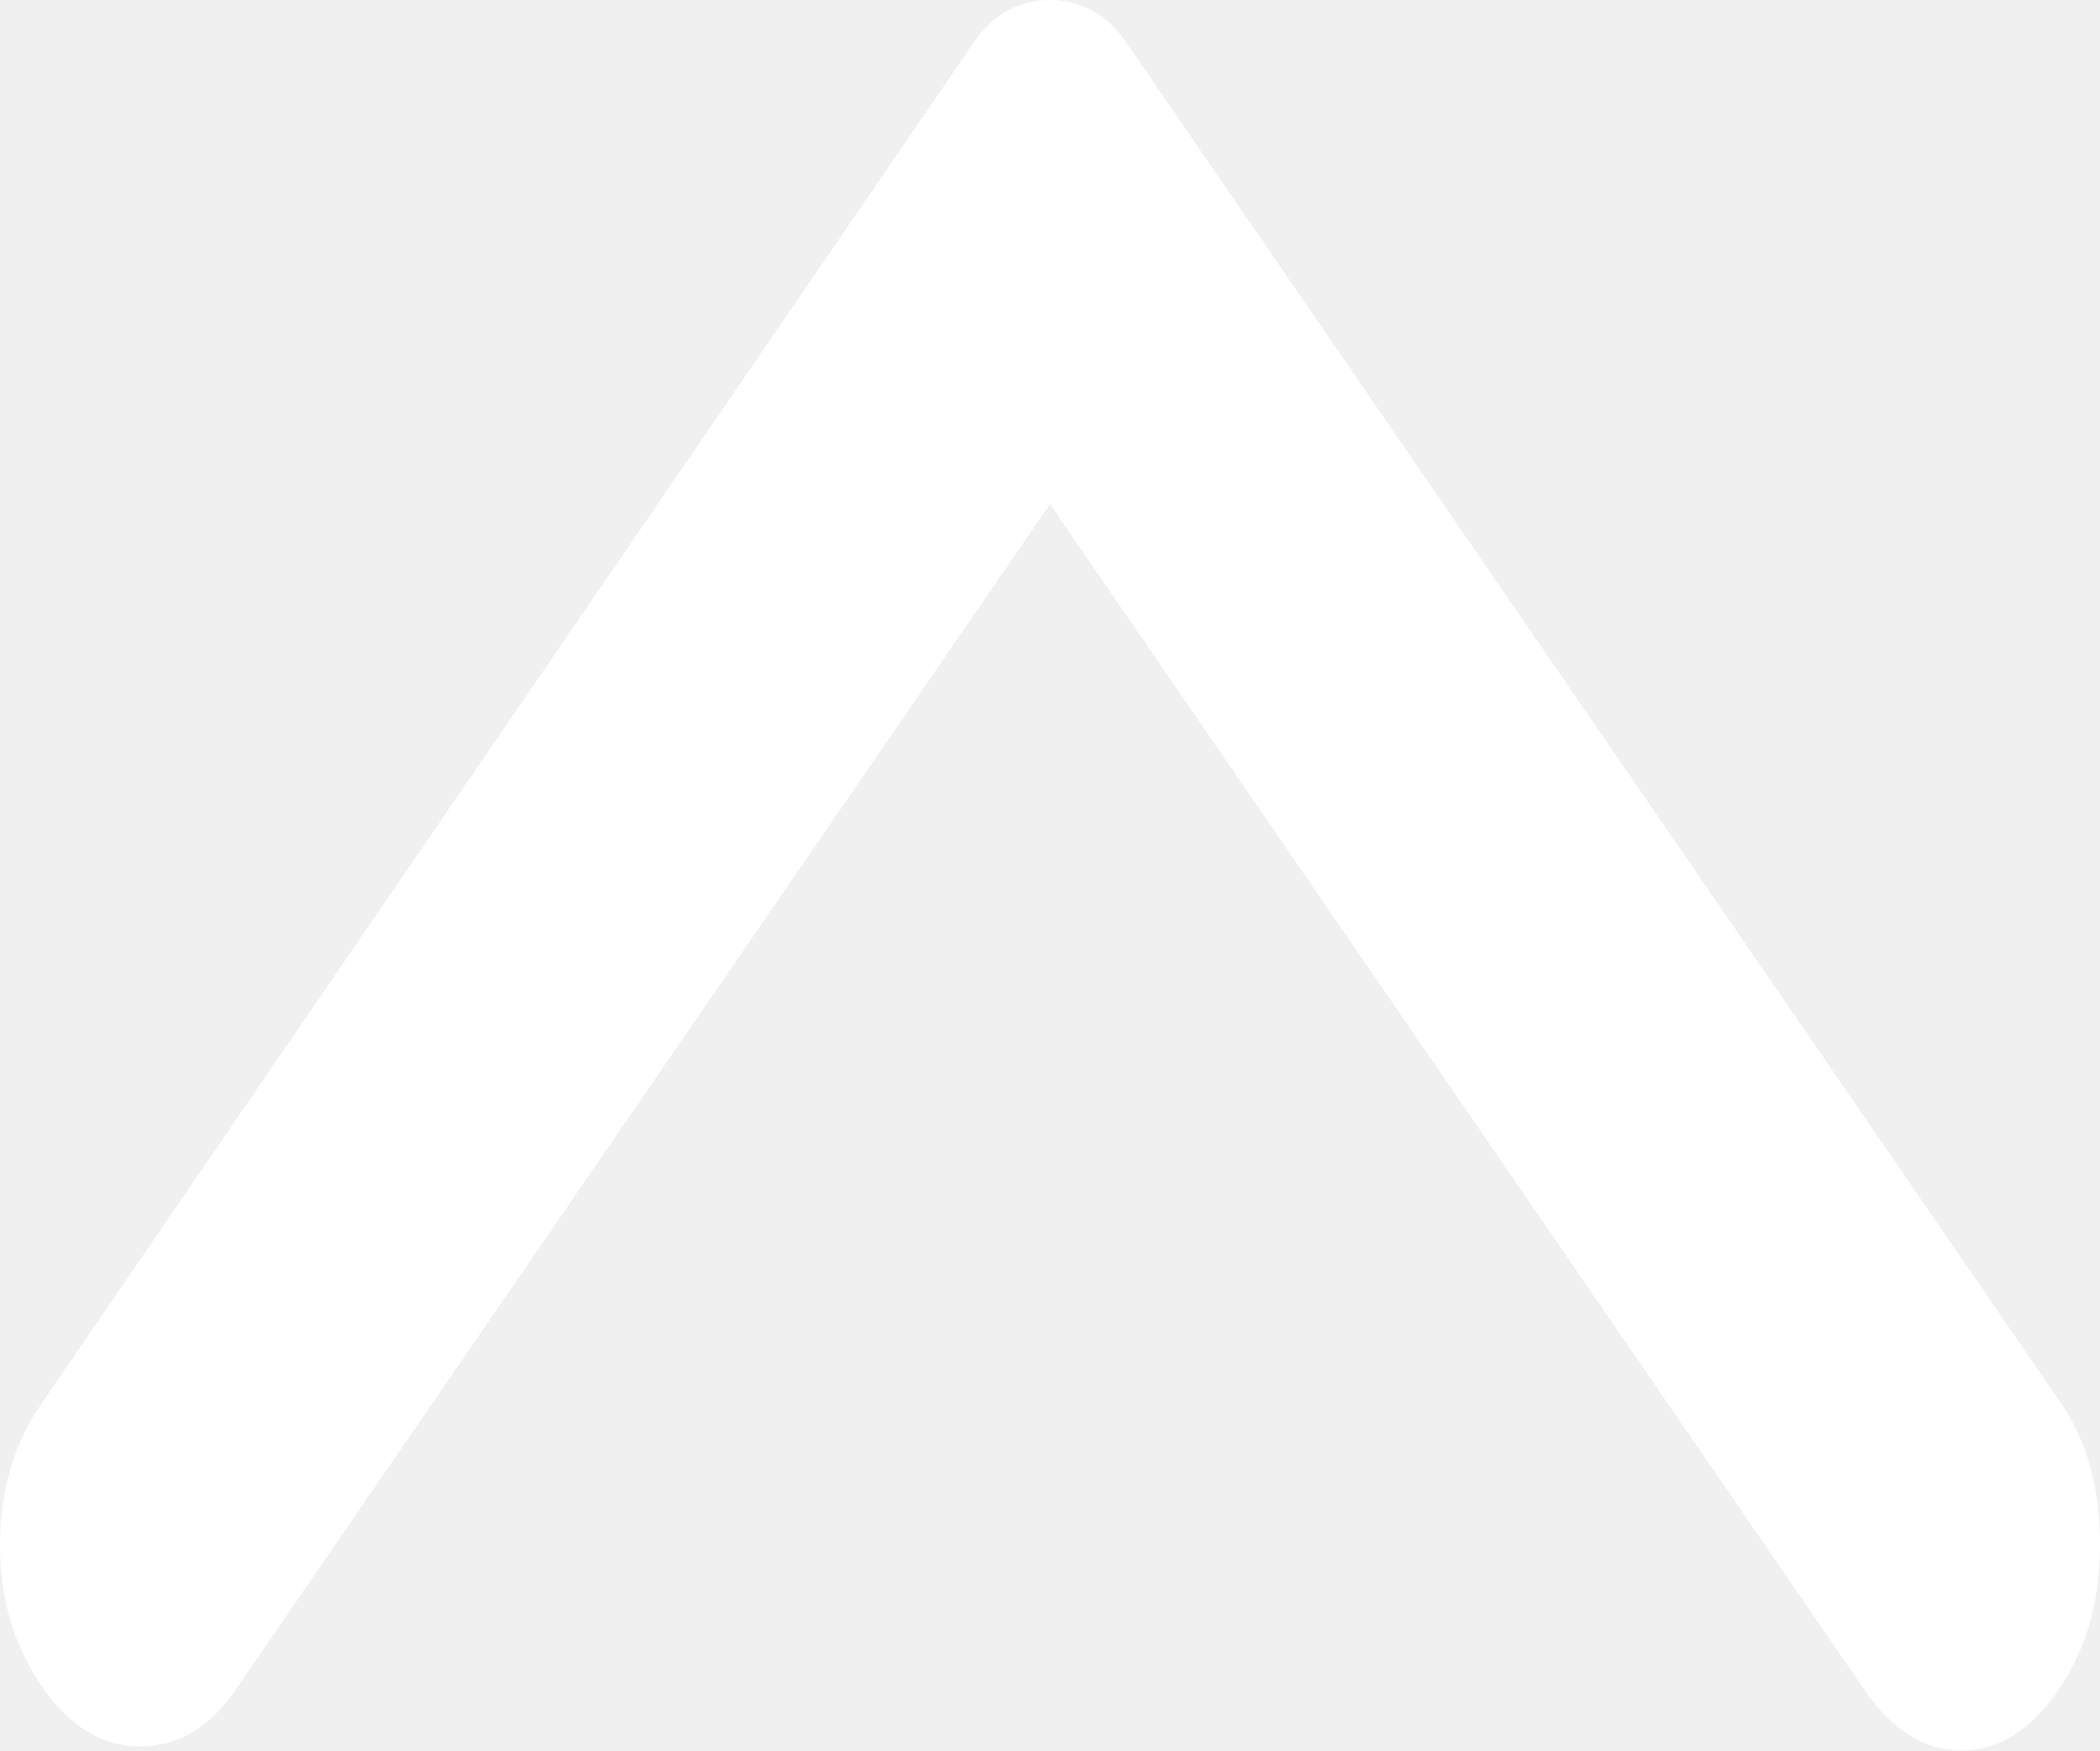
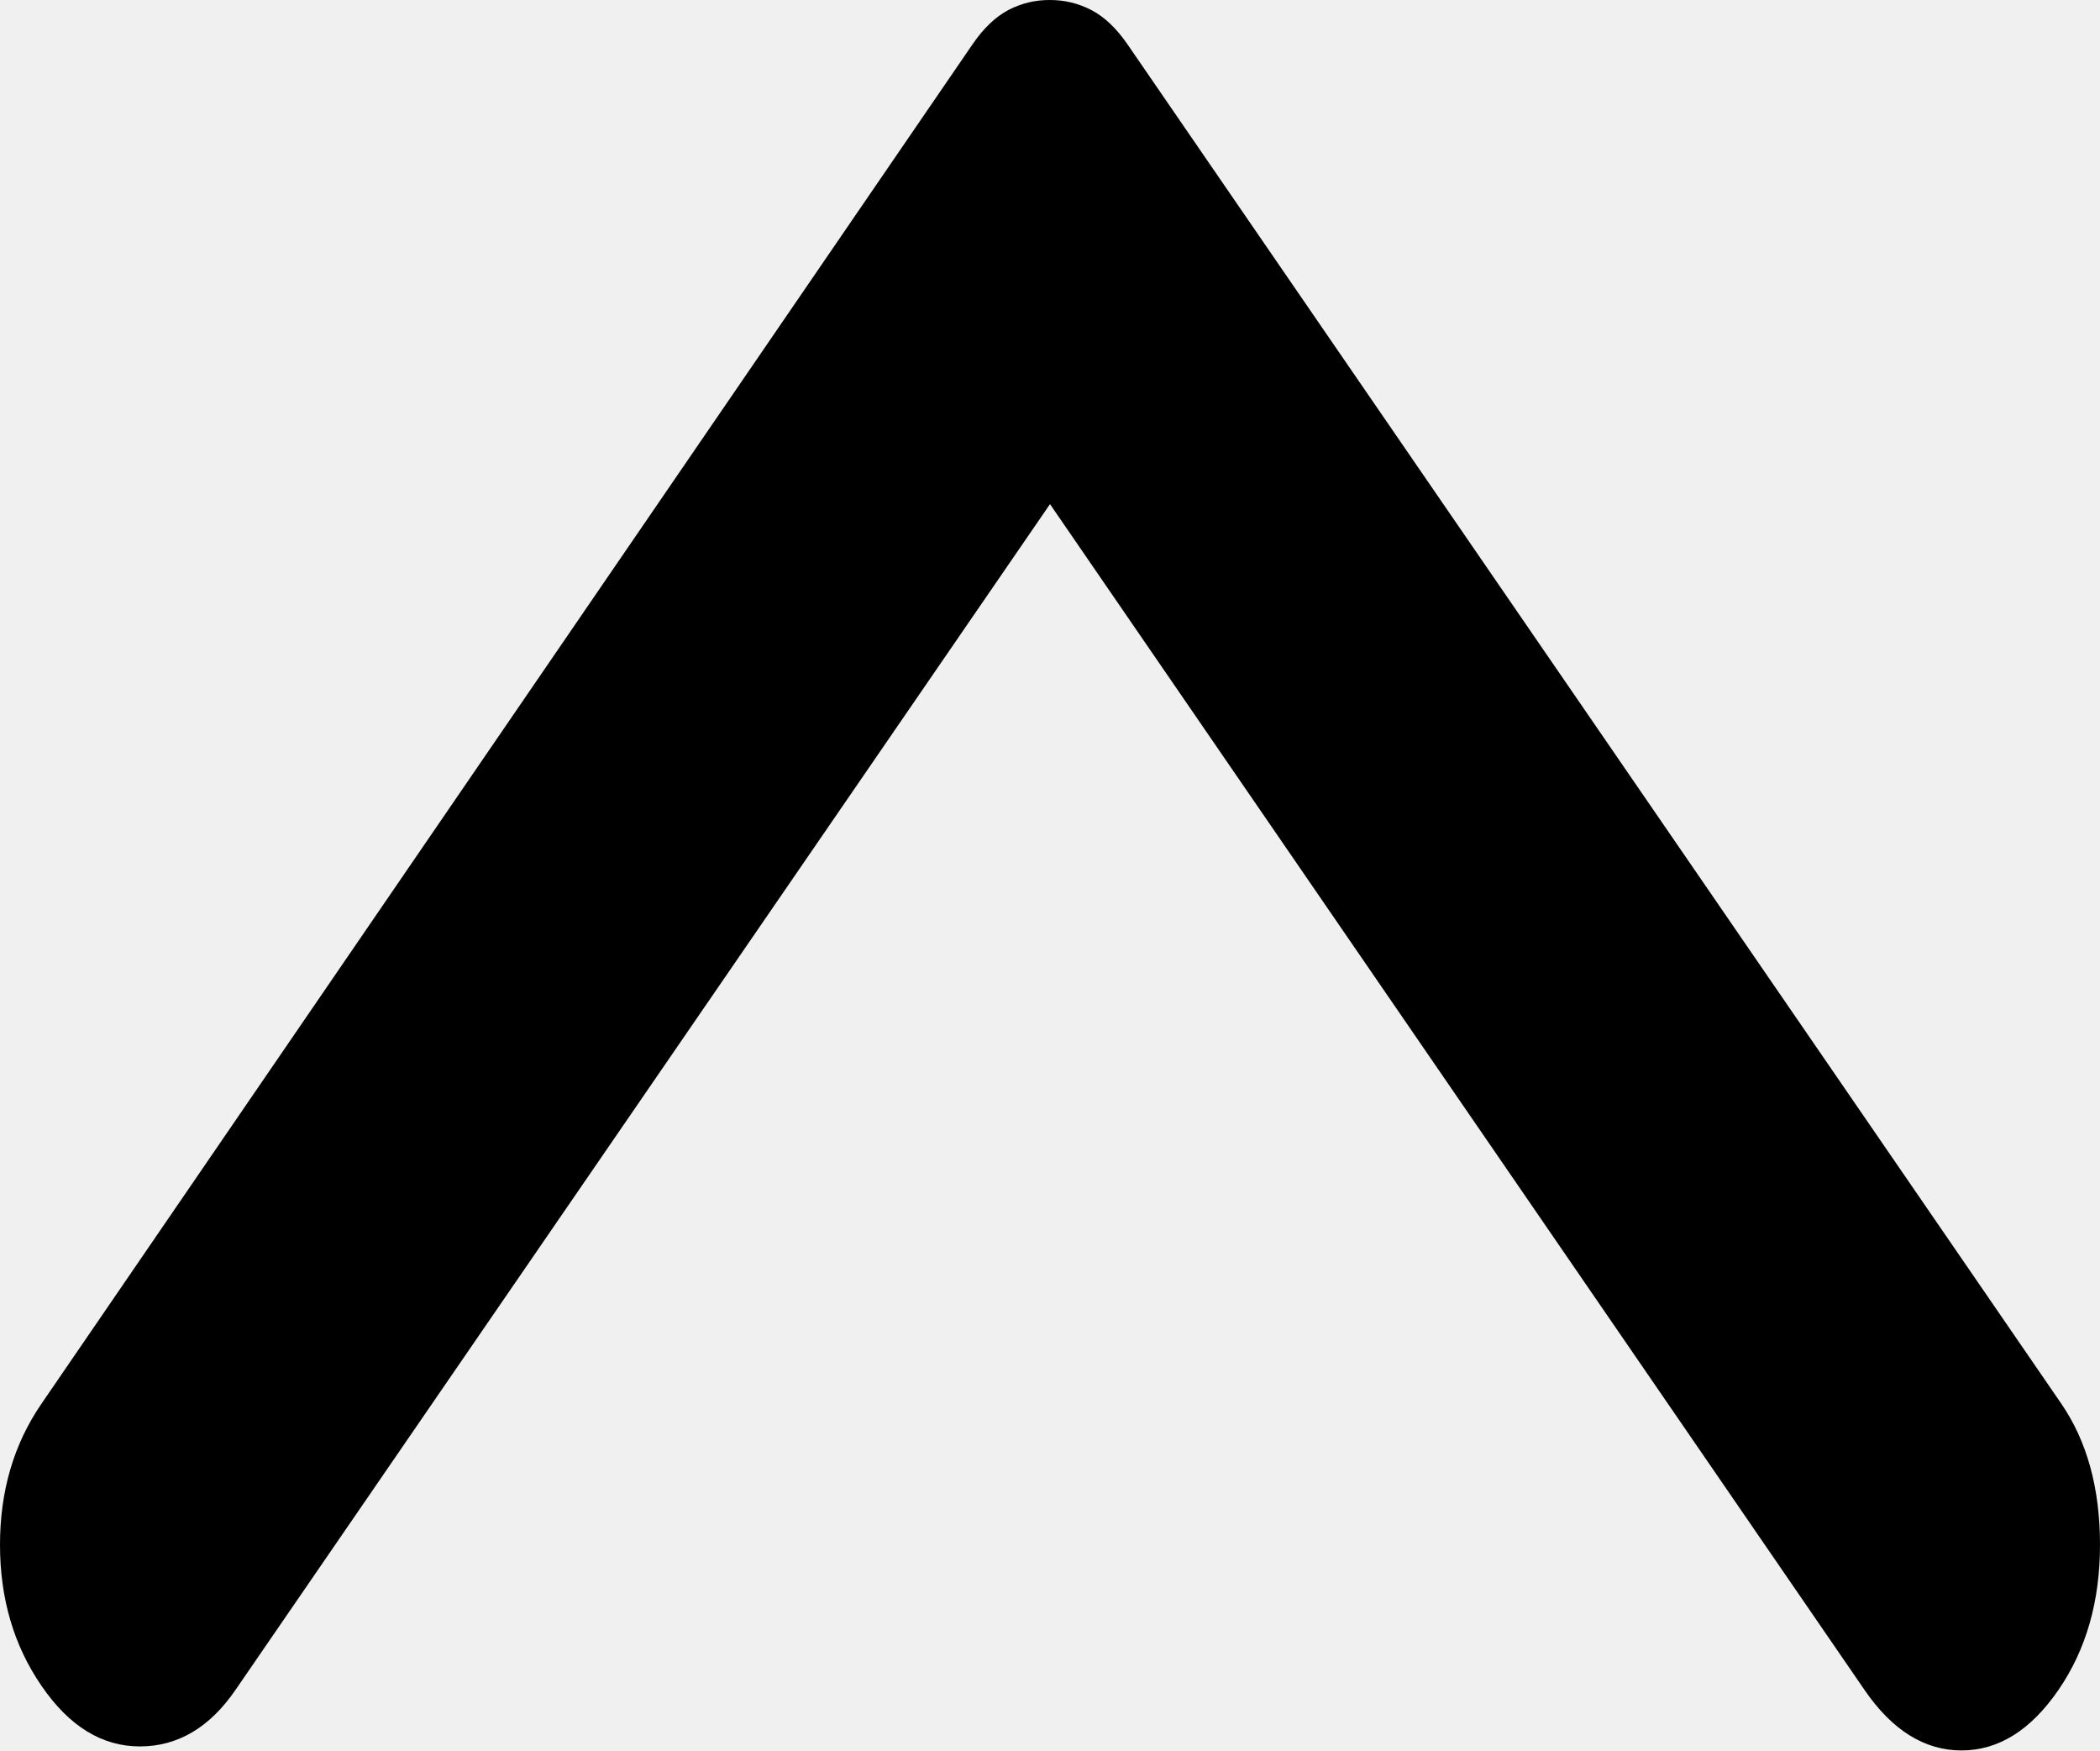
<svg xmlns="http://www.w3.org/2000/svg" width="24" height="20" viewBox="0 0 24 20" fill="none">
-   <path d="M0.475 16.037L11.114 0.507C11.24 0.323 11.377 0.192 11.525 0.114C11.673 0.037 11.831 -0.001 12 2.88018e-05C12.169 2.88018e-05 12.327 0.039 12.475 0.116C12.623 0.194 12.76 0.324 12.886 0.507L23.557 16.037C23.852 16.467 24 17.005 24 17.65C24 18.295 23.842 18.848 23.525 19.309C23.208 19.77 22.839 20 22.417 20C21.995 20 21.625 19.77 21.309 19.309L12 5.76L2.691 19.309C2.396 19.739 2.031 19.954 1.598 19.954C1.165 19.954 0.791 19.724 0.475 19.263C0.158 18.802 3.09284e-07 18.264 3.09284e-07 17.65C3.09284e-07 17.035 0.158 16.498 0.475 16.037Z" fill="white" />
+   <path d="M0.475 16.037L11.114 0.507C11.24 0.323 11.377 0.192 11.525 0.114C11.673 0.037 11.831 -0.001 12 2.88018e-05C12.169 2.88018e-05 12.327 0.039 12.475 0.116C12.623 0.194 12.76 0.324 12.886 0.507L23.557 16.037C23.852 16.467 24 17.005 24 17.65C24 18.295 23.842 18.848 23.525 19.309C23.208 19.77 22.839 20 22.417 20C21.995 20 21.625 19.77 21.309 19.309L12 5.76L2.691 19.309C2.396 19.739 2.031 19.954 1.598 19.954C1.165 19.954 0.791 19.724 0.475 19.263C0.158 18.802 3.09284e-07 18.264 3.09284e-07 17.65C3.09284e-07 17.035 0.158 16.498 0.475 16.037Z" fill="black" />
</svg>
